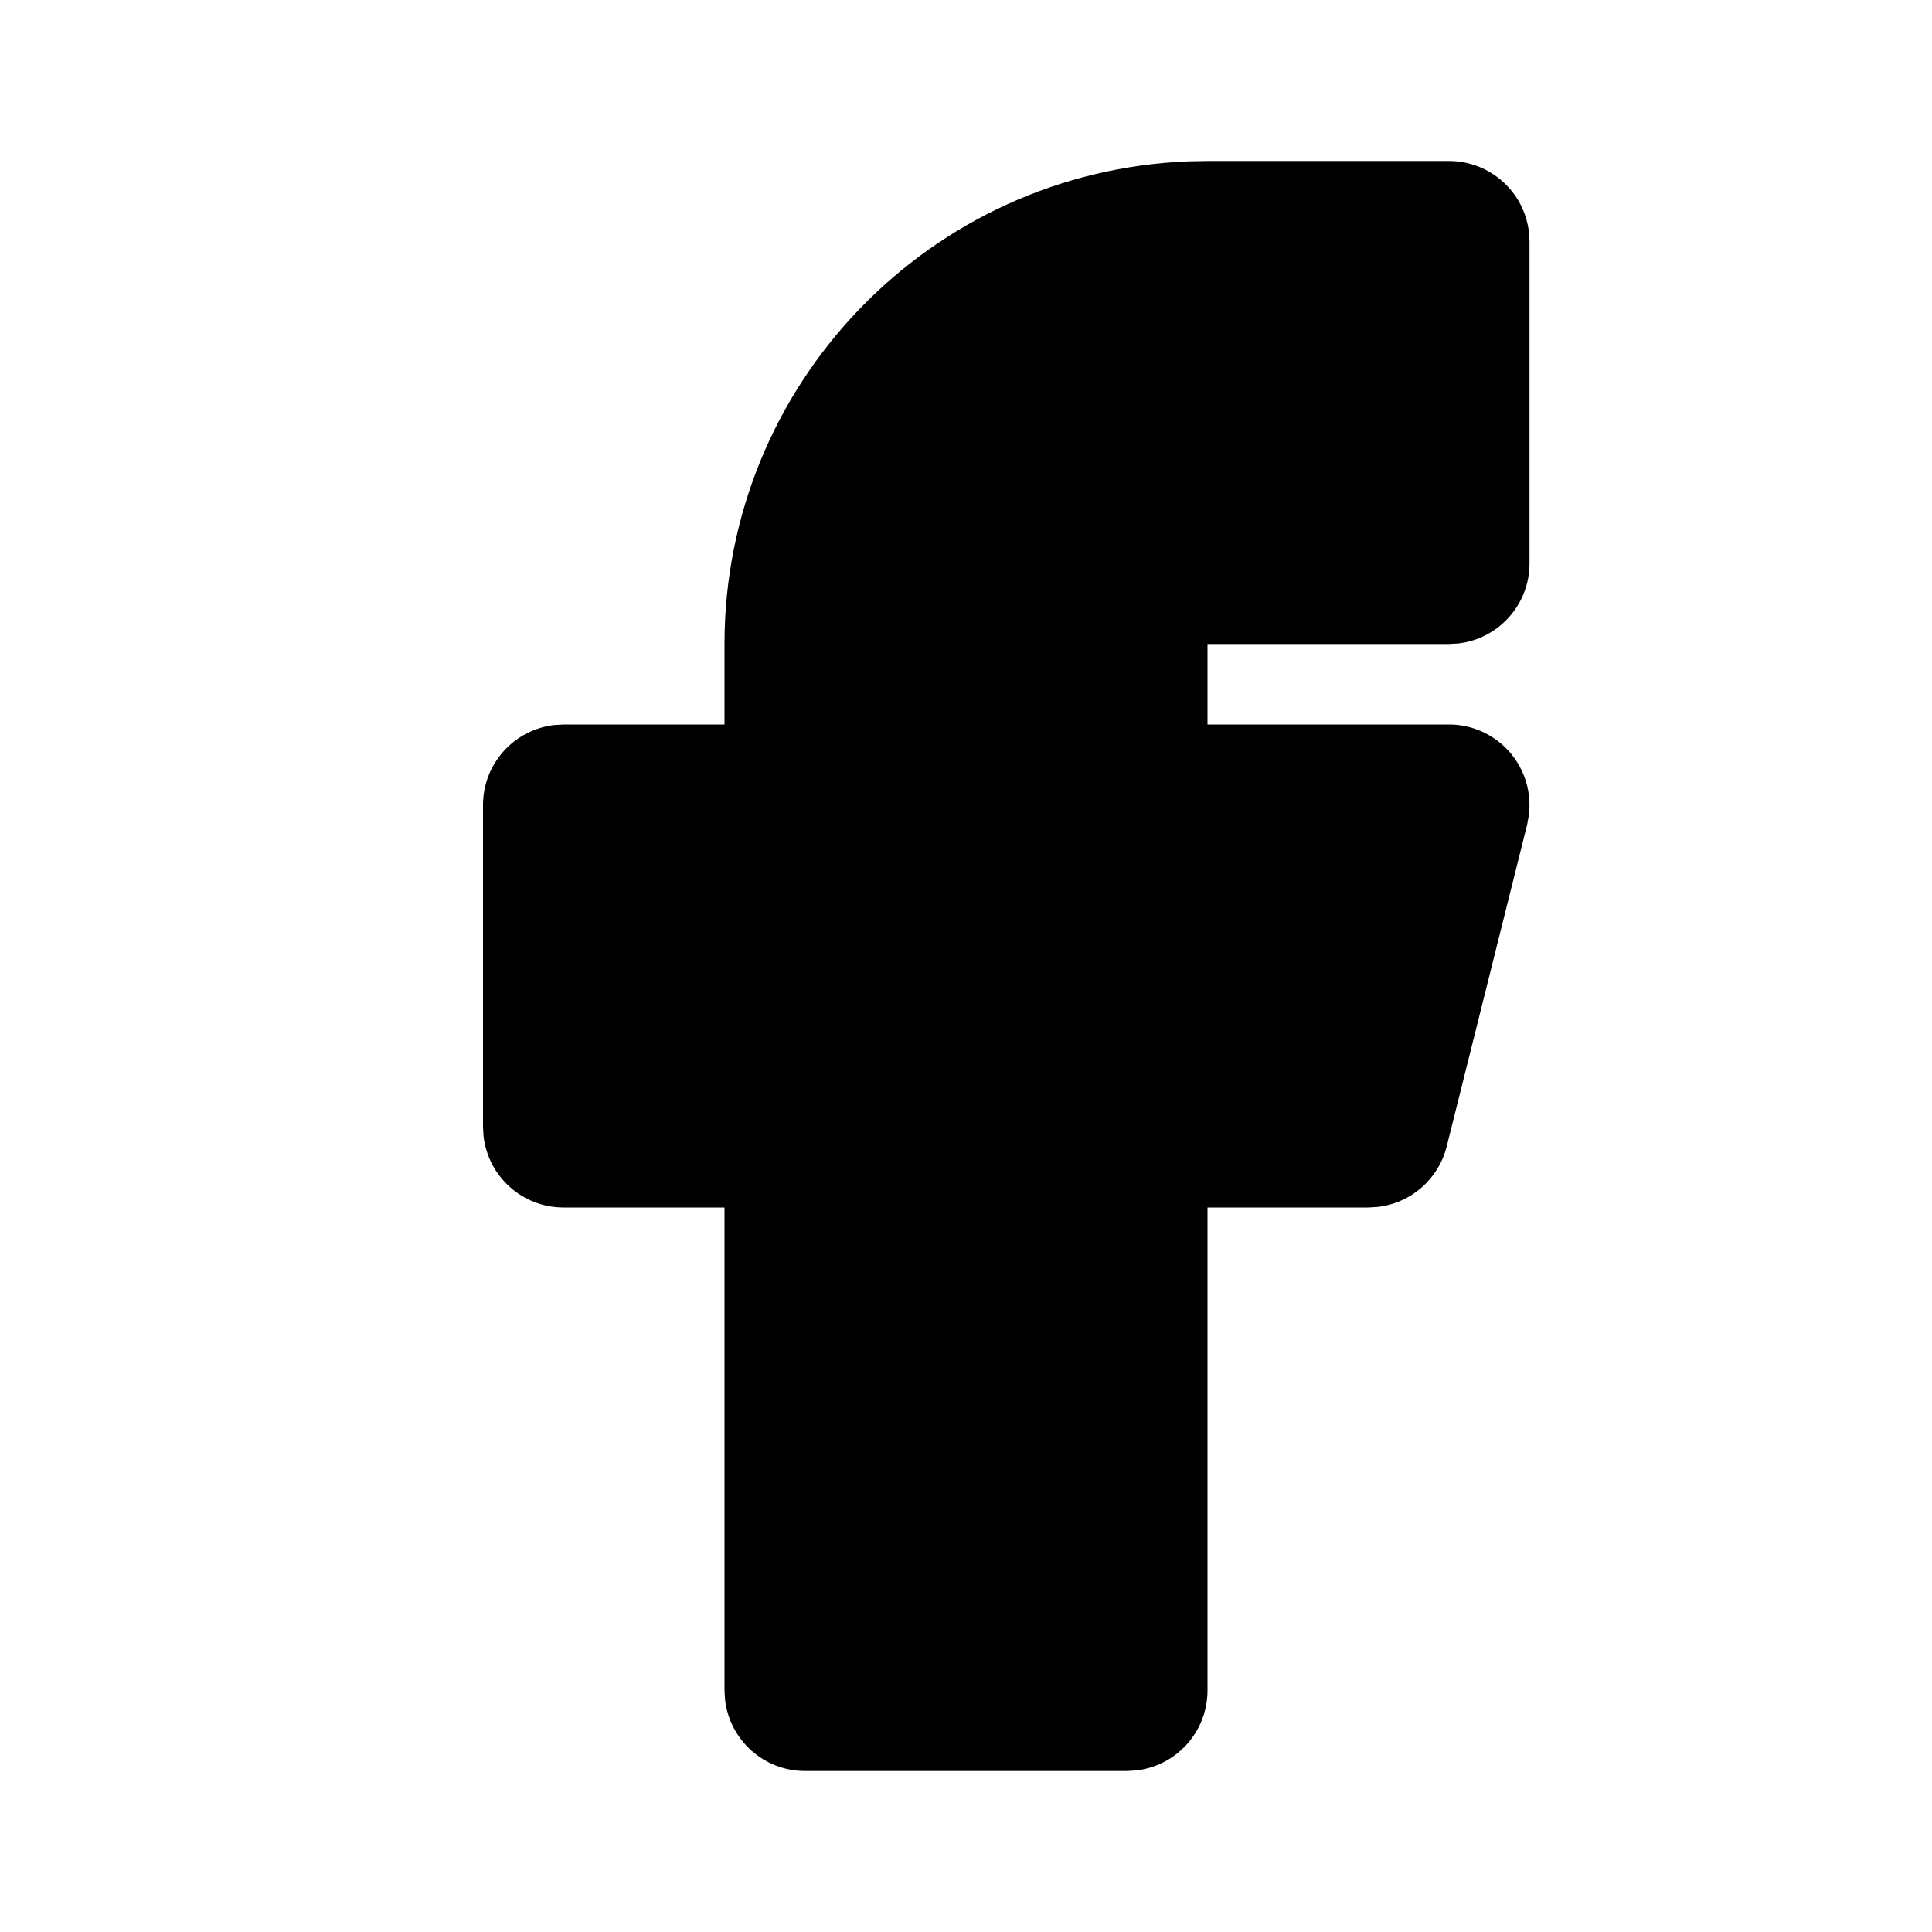
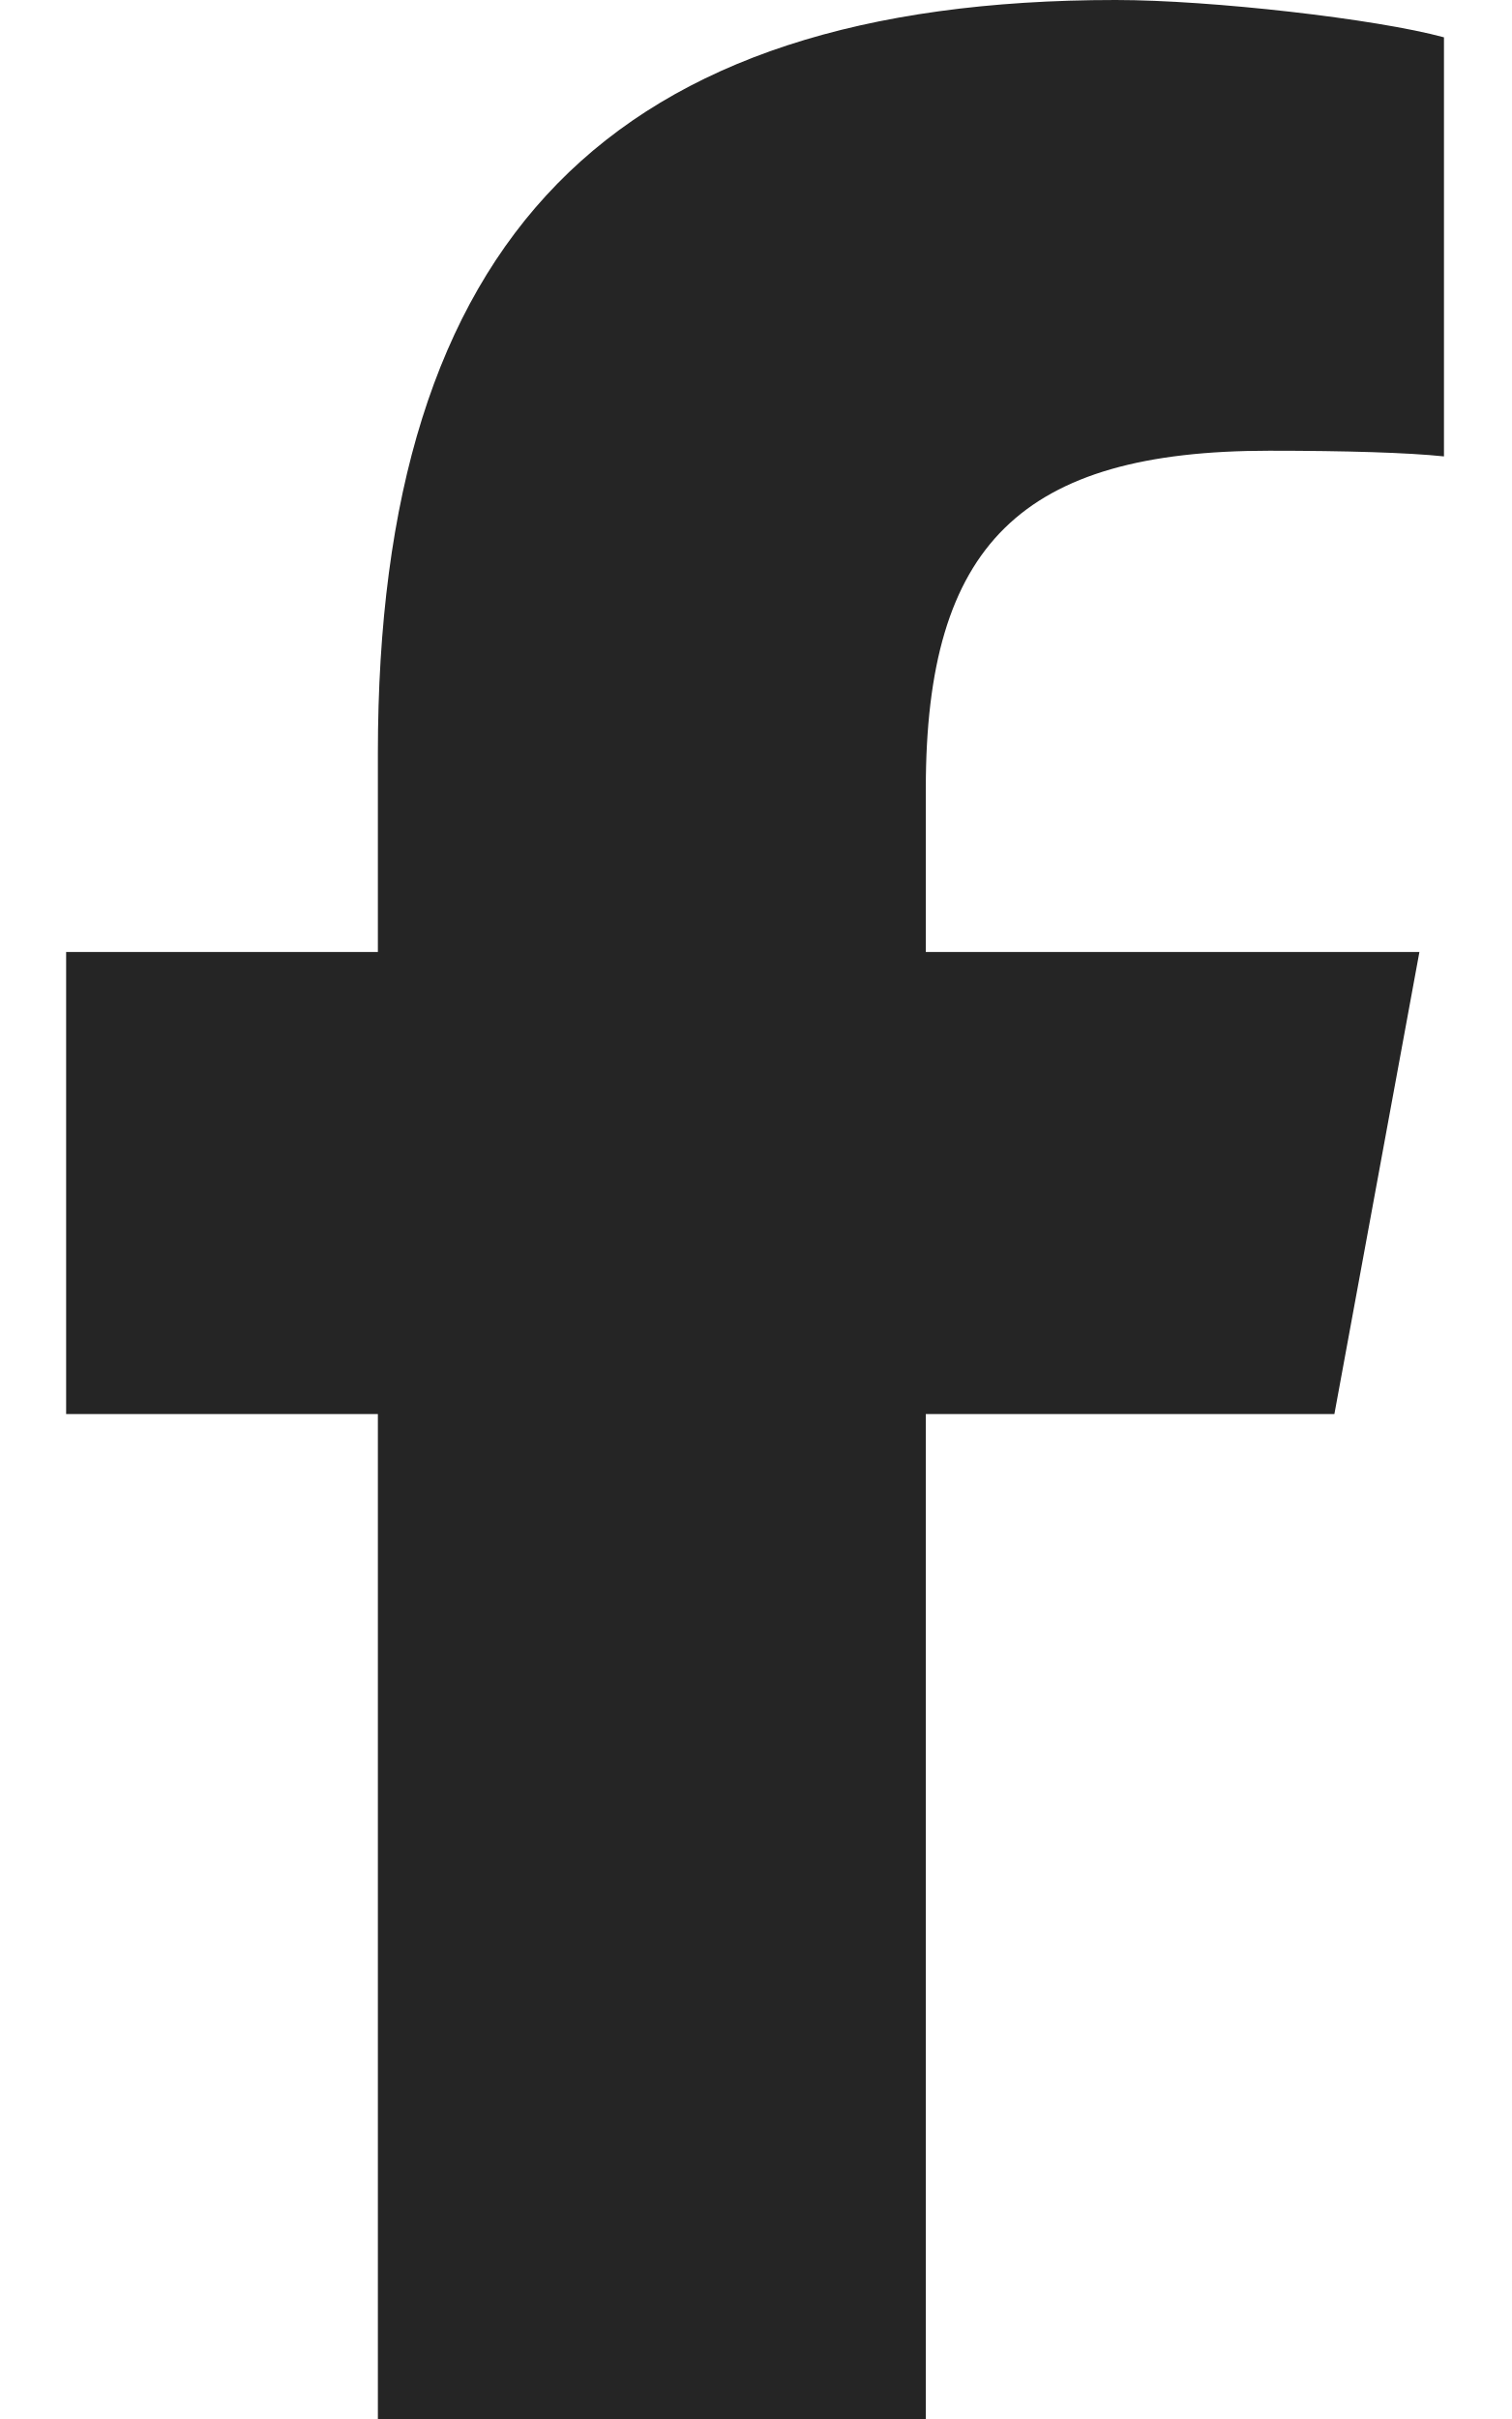
- <svg xmlns="http://www.w3.org/2000/svg" class="icon icon-tabler icon-tabler-brand-facebook-filled" width="24" height="24" viewBox="0 0 24 24" stroke-width="2" stroke="currentColor" fill="none" stroke-linecap="round" stroke-linejoin="round">
-   <path stroke="none" d="M0 0h24v24H0z" fill="none" />
-   <path d="M18 2a1 1 0 0 1 .993 .883l.007 .117v4a1 1 0 0 1 -.883 .993l-.117 .007h-3v1h3a1 1 0 0 1 .991 1.131l-.02 .112l-1 4a1 1 0 0 1 -.858 .75l-.113 .007h-2v6a1 1 0 0 1 -.883 .993l-.117 .007h-4a1 1 0 0 1 -.993 -.883l-.007 -.117v-6h-2a1 1 0 0 1 -.993 -.883l-.007 -.117v-4a1 1 0 0 1 .883 -.993l.117 -.007h2v-1a6 6 0 0 1 5.775 -5.996l.225 -.004h3z" stroke-width="0" fill="currentColor" />
+ <svg xmlns="http://www.w3.org/2000/svg" height="16" width="10" viewBox="0 0 320 512">
+   <path fill="#252525" d="M80 299.3V512H196V299.3h86.5l18-97.8H196V166.9c0-51.7 20.3-71.5 72.7-71.5c16.3 0 29.4 .4 37 1.2V7.9C291.4 4 256.4 0 236.2 0C129.3 0 80 50.5 80 159.4v42.1H14v97.8H80z" />
</svg>
